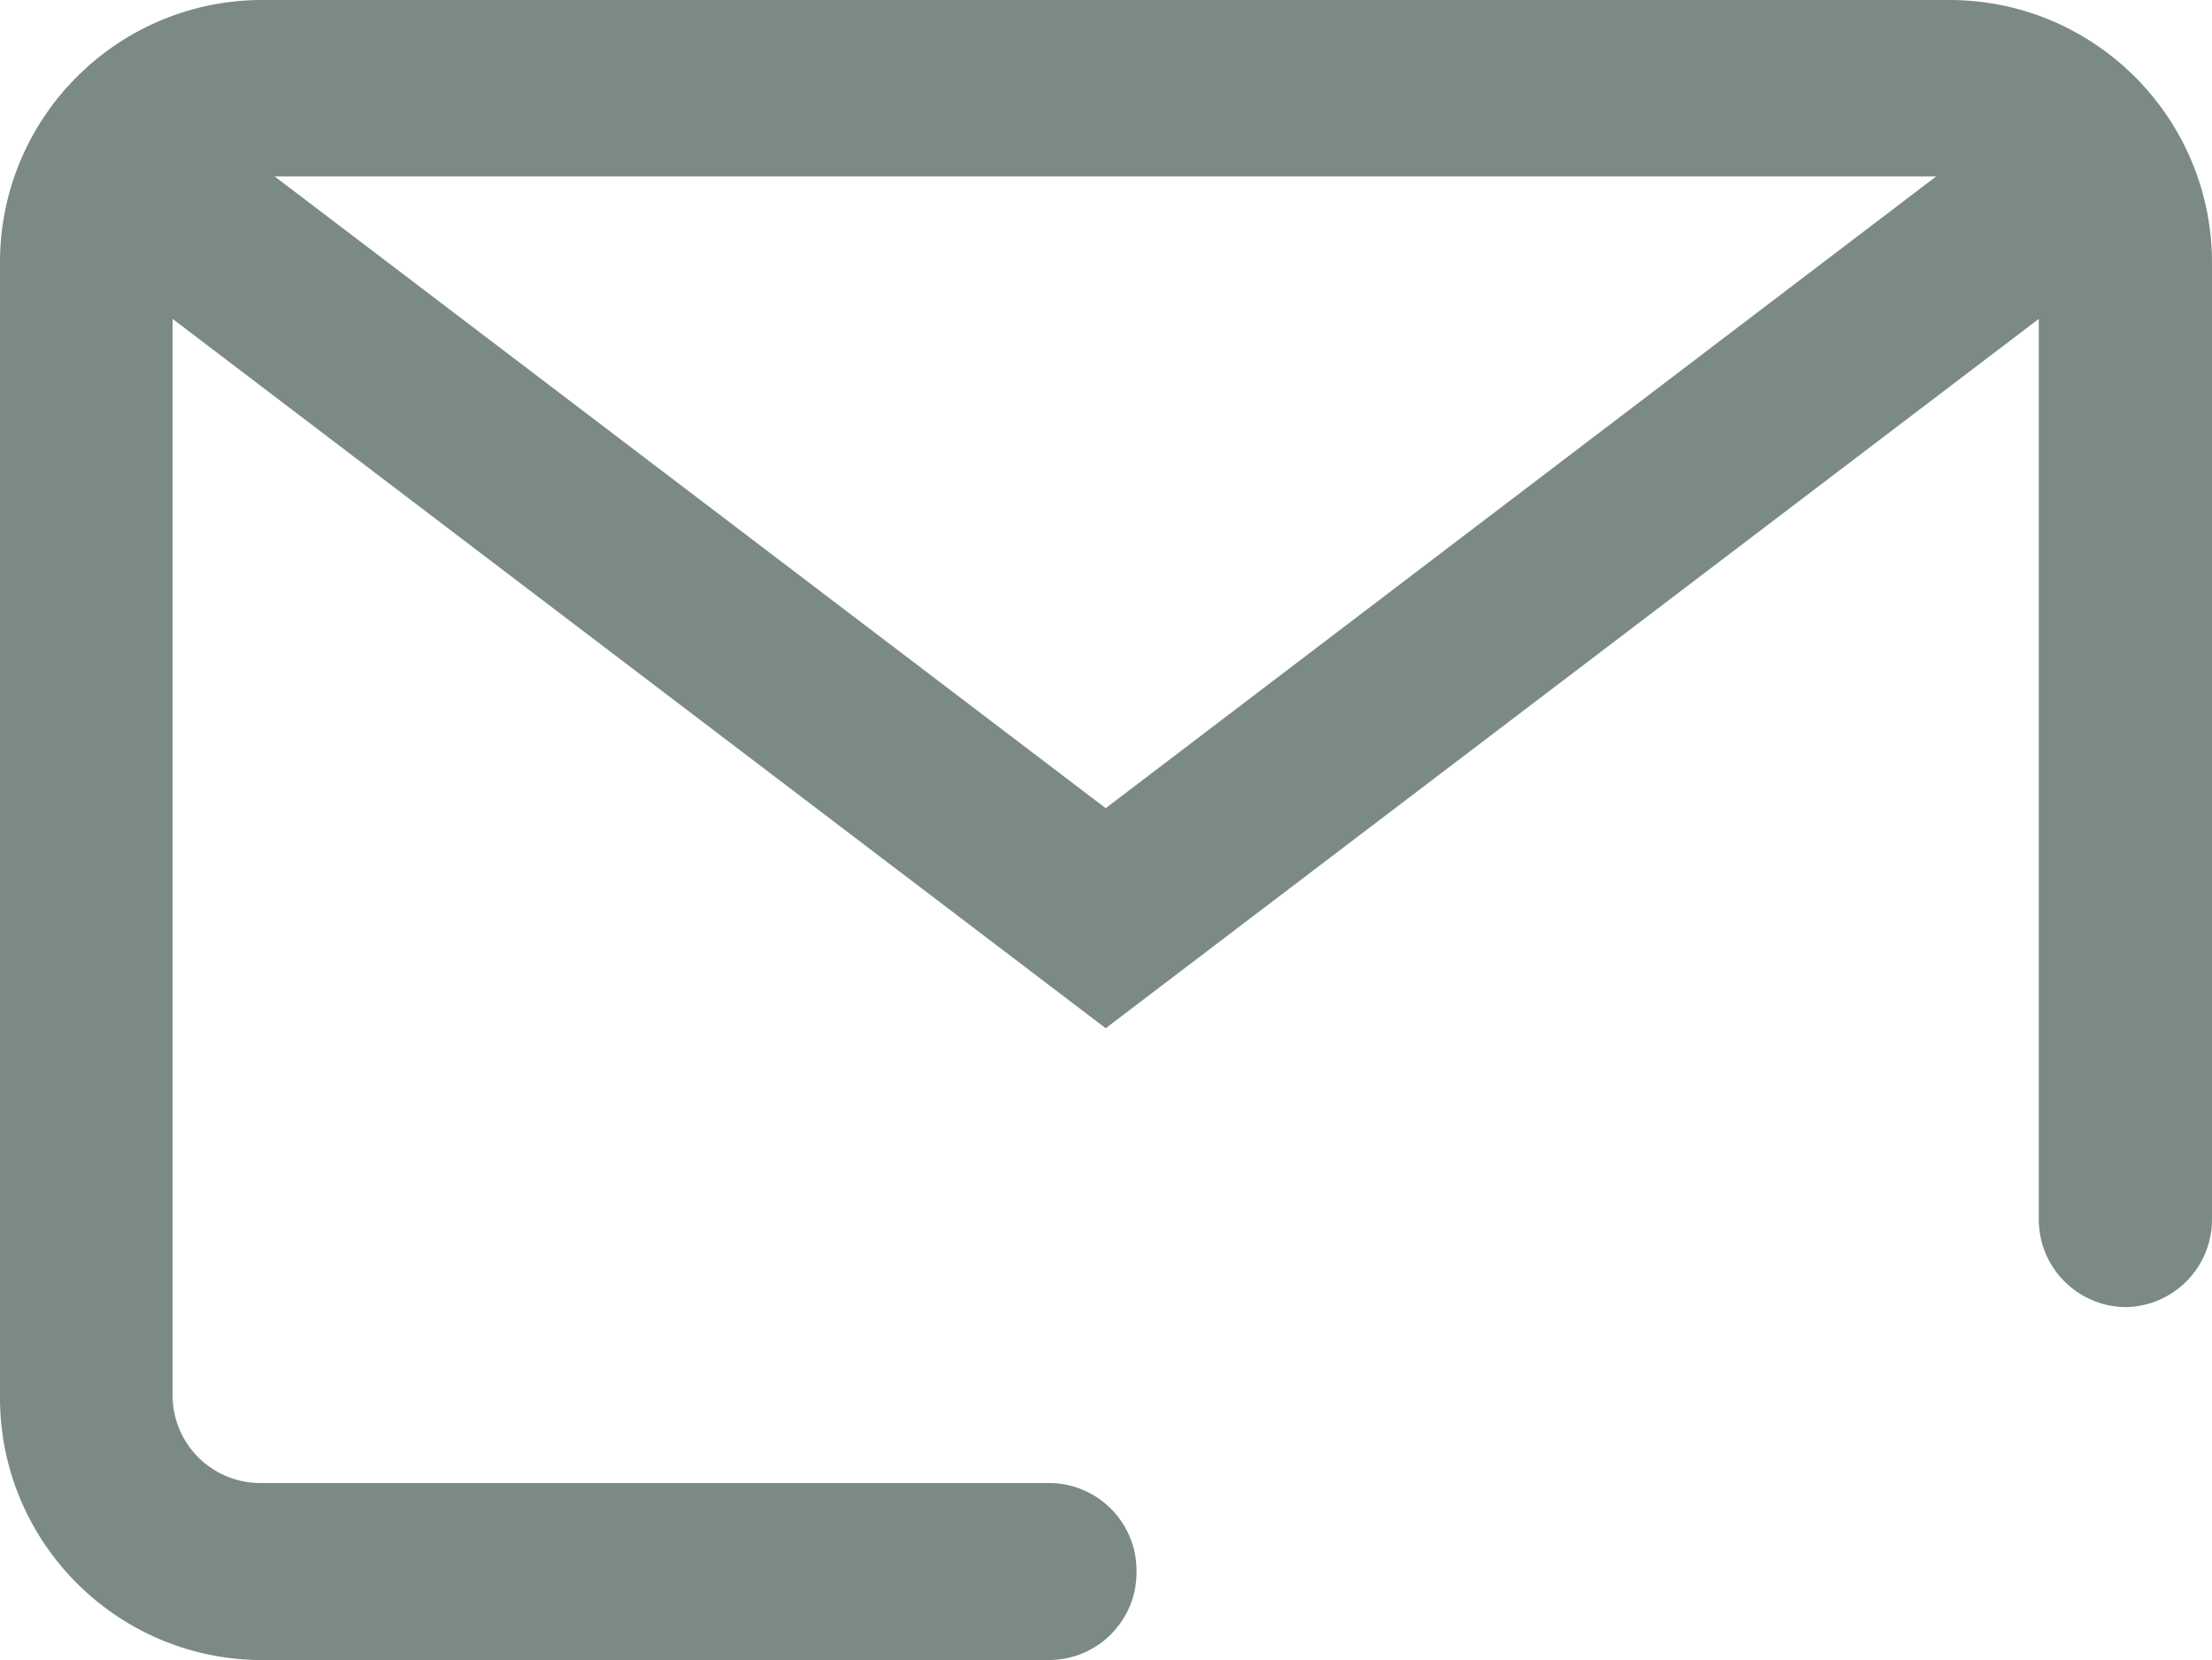
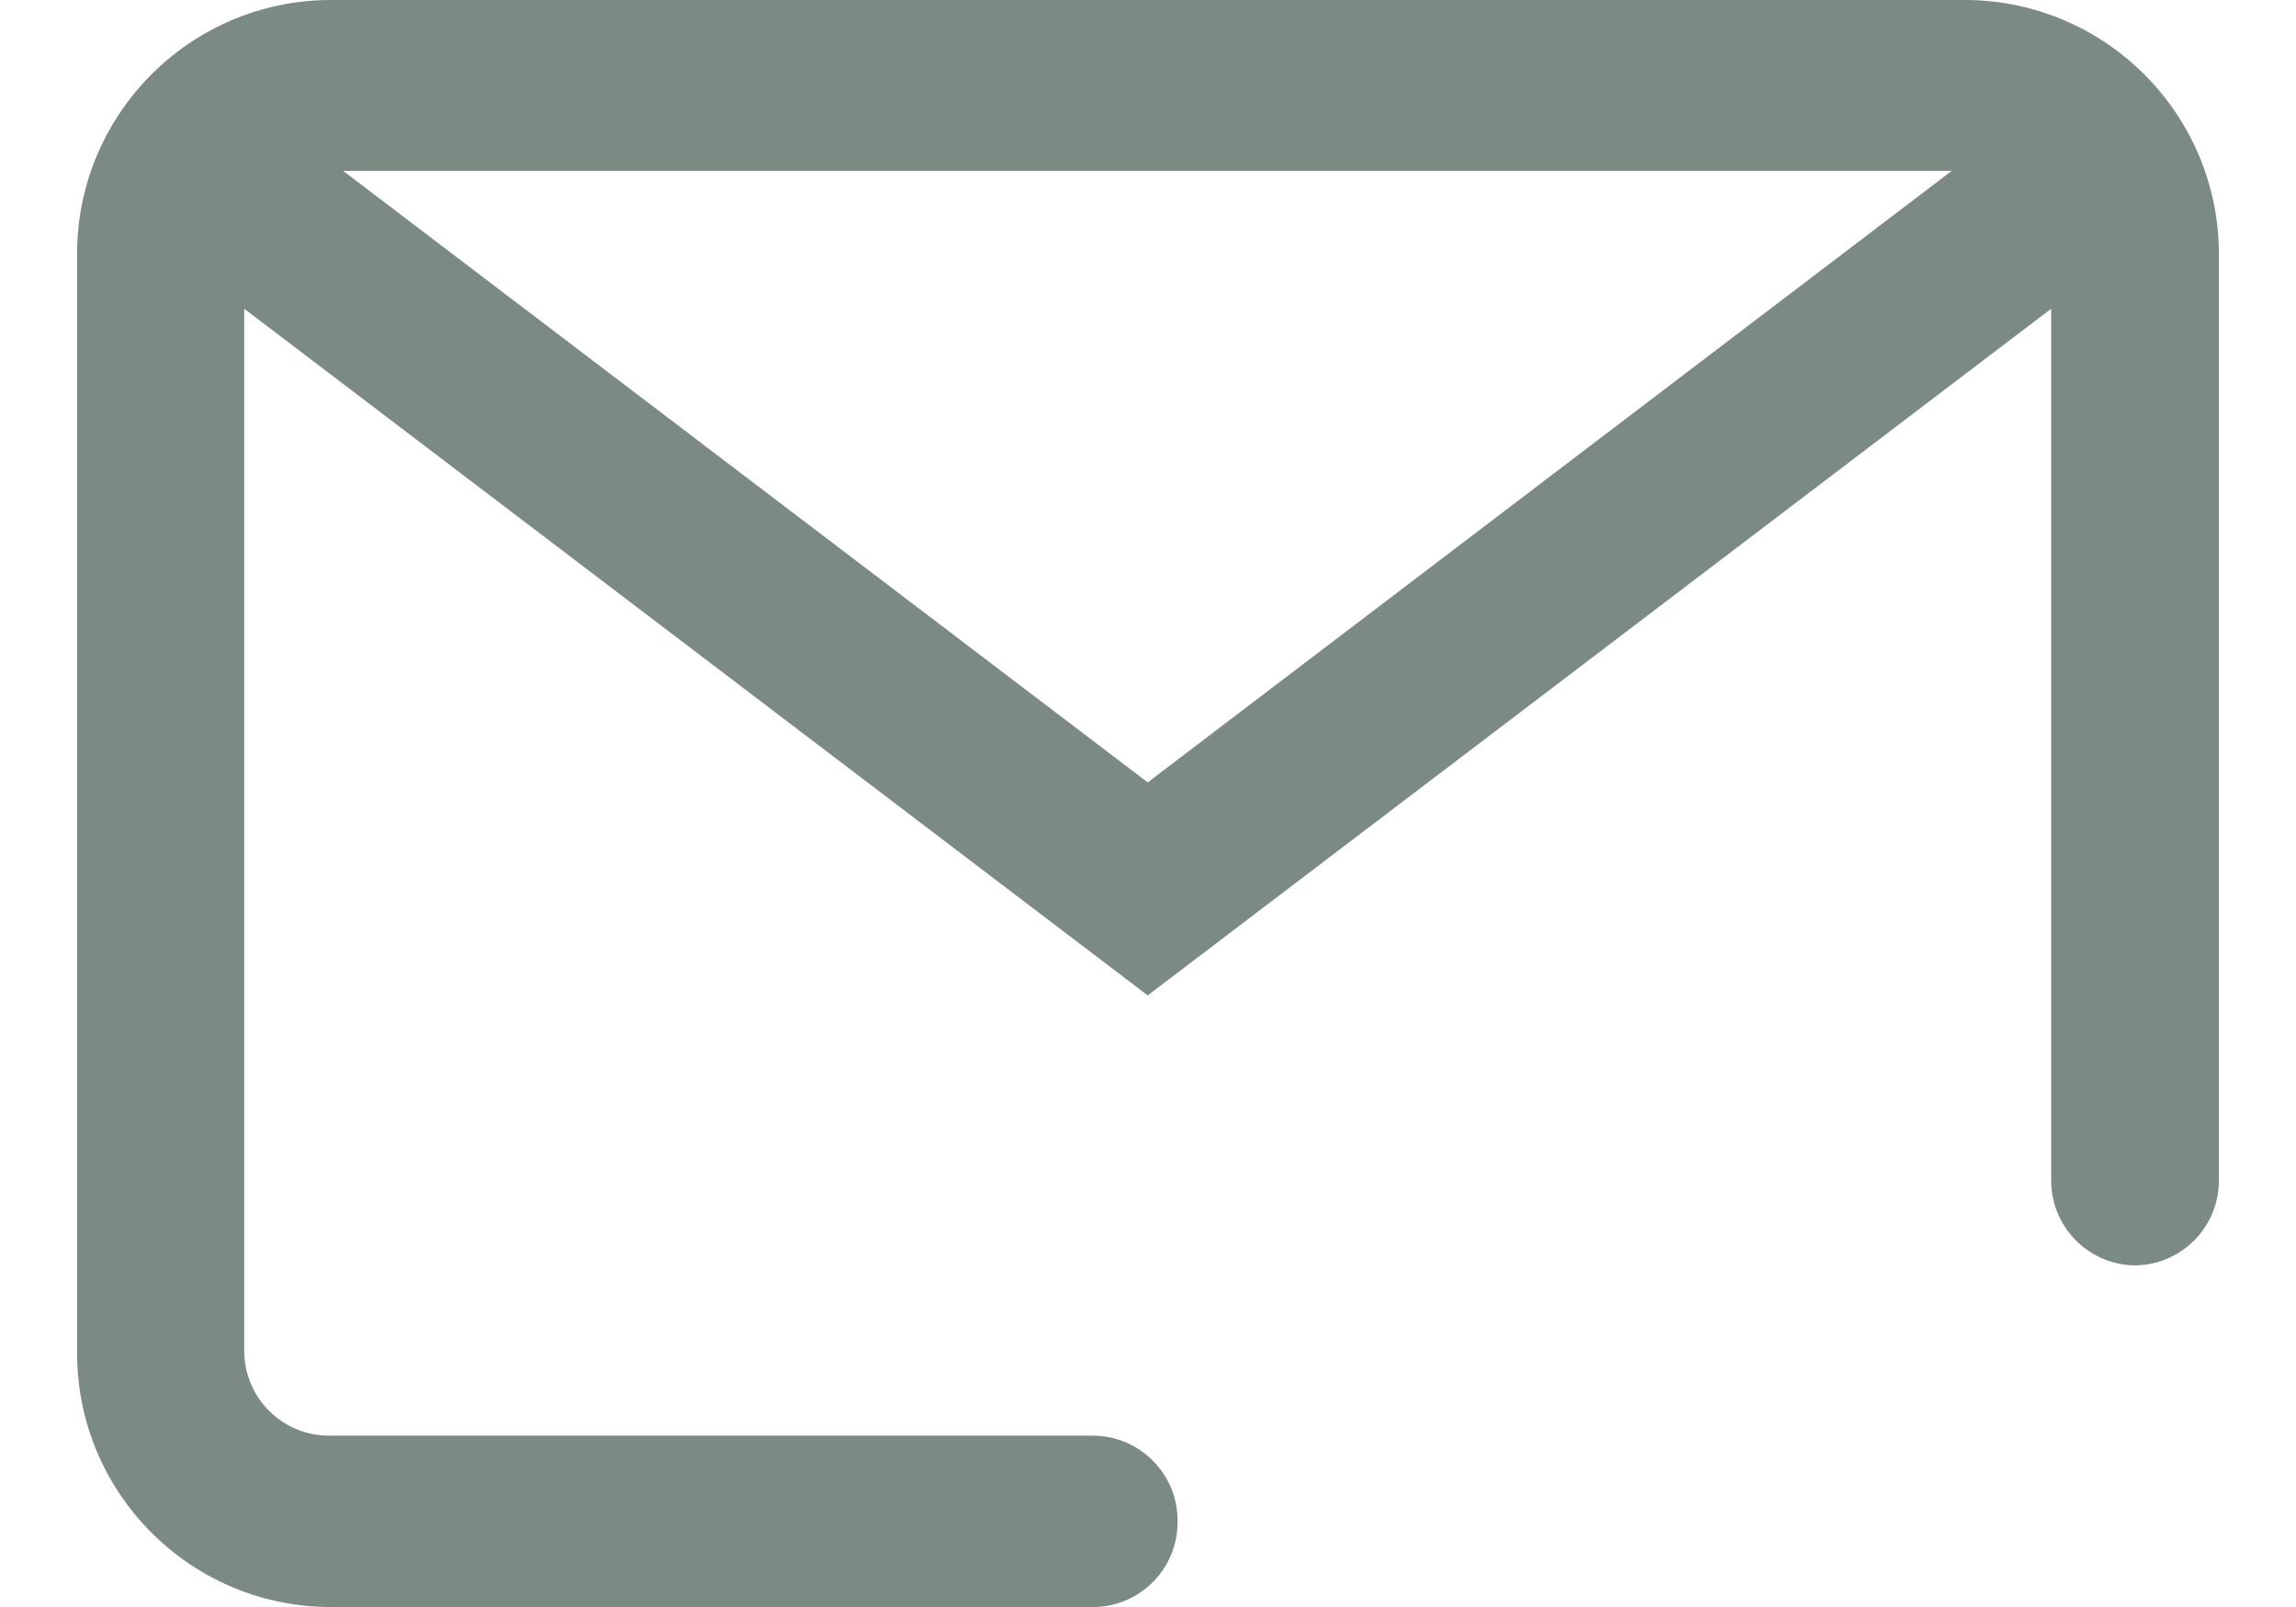
- <svg xmlns="http://www.w3.org/2000/svg" width="117" height="87.796" viewBox="0 0 117 87.796">
+ <svg xmlns="http://www.w3.org/2000/svg" width="100" height="70" viewBox="0 0 117 87.796">
  <path id="Path_6" data-name="Path 6" d="M103.257,0H13.711A13.879,13.879,0,0,0,0,14.013v59.77A13.879,13.879,0,0,0,13.711,87.8H55.535a4.637,4.637,0,0,0,4.581-4.682h0a4.638,4.638,0,0,0-4.581-4.682H13.711A4.637,4.637,0,0,1,9.13,73.751V16.867L58.484,54.383l49.354-37.517V64.452a4.638,4.638,0,0,0,4.581,4.682h0A4.637,4.637,0,0,0,117,64.452V14.013A13.9,13.9,0,0,0,103.257,0ZM58.484,42.744,14.527,9.331H102.41Z" fill="rgba(24,51,38,0.57)" />
</svg>
